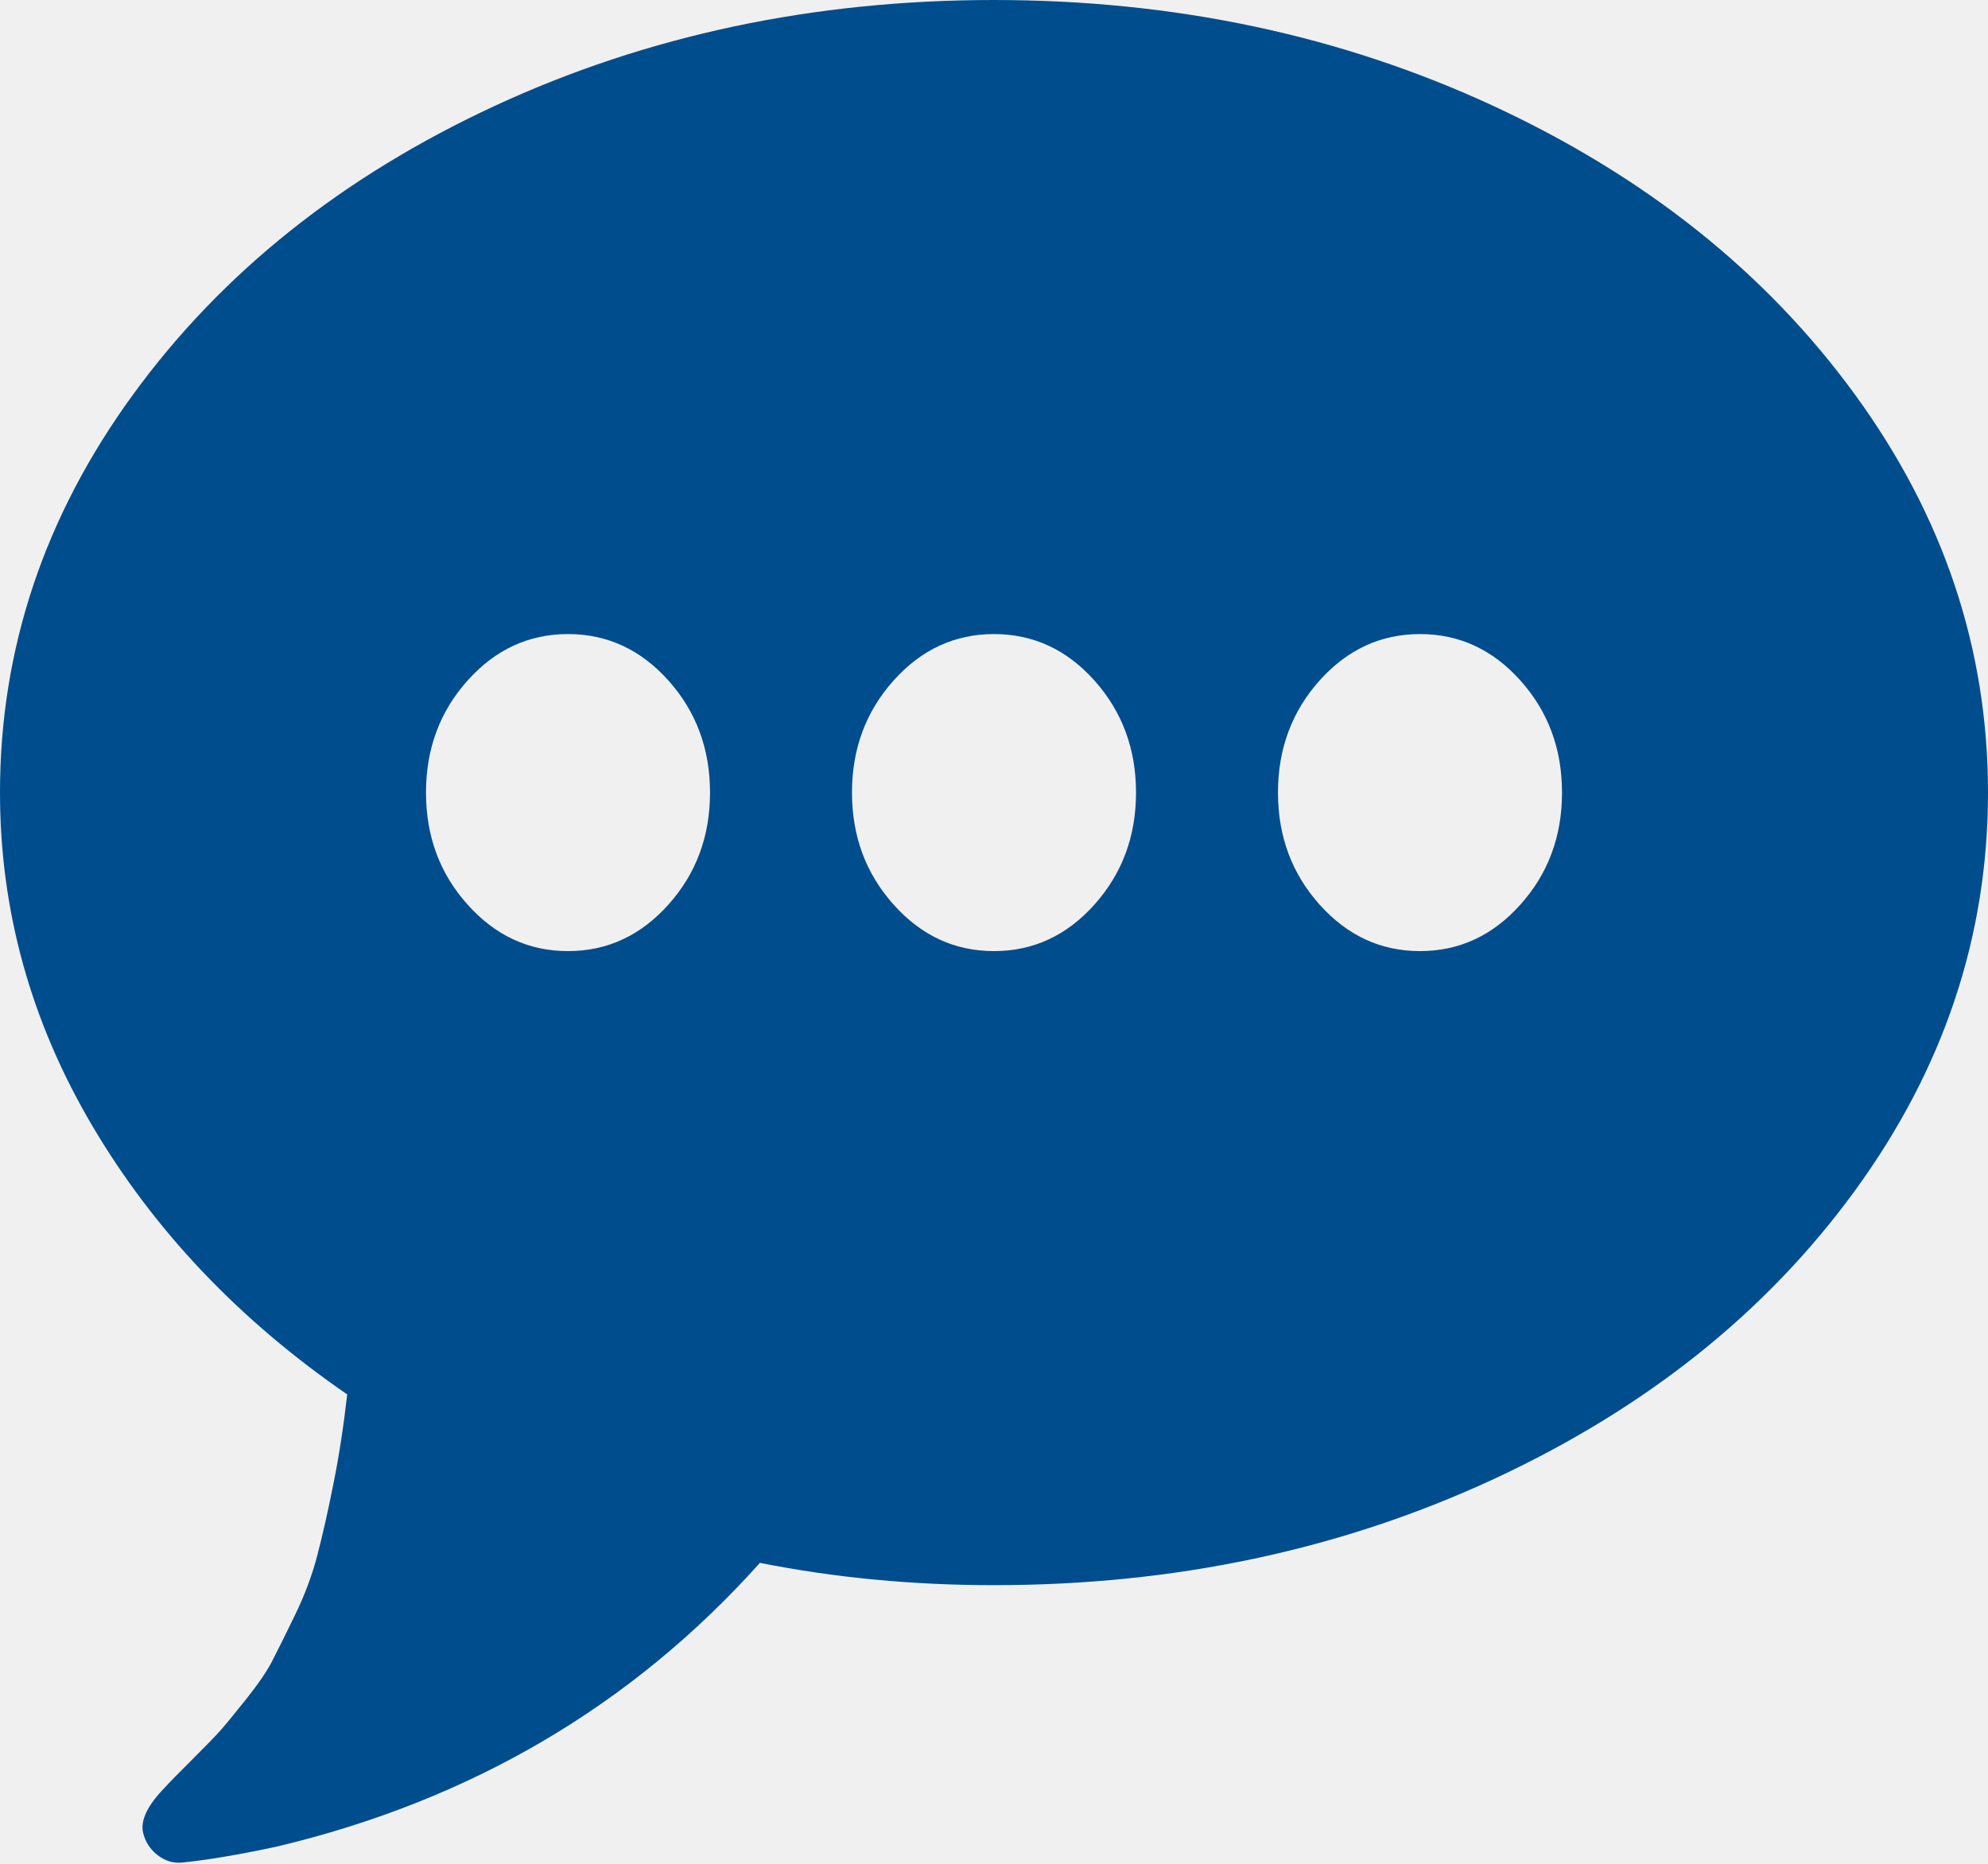
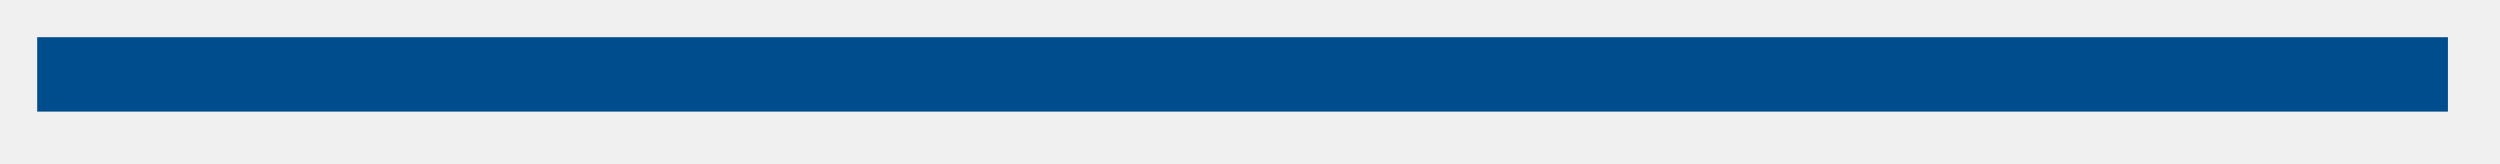
- <svg xmlns="http://www.w3.org/2000/svg" version="1.1" width="32px" height="30px">
-   <defs>
-     <pattern id="BGPattern" patternUnits="userSpaceOnUse" alignment="0 0" imageRepeat="None" />
-     <mask fill="white" id="Clip86">
-       <path d="M 10.759 14.561  C 11.205 14.063  11.429 13.462  11.429 12.757  C 11.429 12.053  11.205 11.452  10.759 10.953  C 10.312 10.455  9.774 10.206  9.143 10.206  C 8.512 10.206  7.973 10.455  7.527 10.953  C 7.08 11.452  6.857 12.053  6.857 12.757  C 6.857 13.462  7.08 14.063  7.527 14.561  C 7.973 15.06  8.512 15.309  9.143 15.309  C 9.774 15.309  10.312 15.06  10.759 14.561  Z M 17.616 14.561  C 18.062 14.063  18.286 13.462  18.286 12.757  C 18.286 12.053  18.062 11.452  17.616 10.953  C 17.17 10.455  16.631 10.206  16 10.206  C 15.369 10.206  14.83 10.455  14.384 10.953  C 13.938 11.452  13.714 12.053  13.714 12.757  C 13.714 13.462  13.938 14.063  14.384 14.561  C 14.83 15.06  15.369 15.309  16 15.309  C 16.631 15.309  17.17 15.06  17.616 14.561  Z M 24.473 14.561  C 24.92 14.063  25.143 13.462  25.143 12.757  C 25.143 12.053  24.92 11.452  24.473 10.953  C 24.027 10.455  23.488 10.206  22.857 10.206  C 22.226 10.206  21.688 10.455  21.241 10.953  C 20.795 11.452  20.571 12.053  20.571 12.757  C 20.571 13.462  20.795 14.063  21.241 14.561  C 21.688 15.06  22.226 15.309  22.857 15.309  C 23.488 15.309  24.027 15.06  24.473 14.561  Z M 29.857 6.349  C 31.286 8.309  32 10.445  32 12.757  C 32 15.07  31.286 17.206  29.857 19.166  C 28.429 21.126  26.488 22.674  24.036 23.811  C 21.583 24.947  18.905 25.515  16 25.515  C 14.69 25.515  13.435 25.395  12.232 25.156  C 10.173 27.455  7.583 28.977  4.464 29.721  C 3.845 29.854  3.333 29.94  2.929 29.98  C 2.786 29.993  2.655 29.953  2.536 29.86  C 2.417 29.767  2.339 29.648  2.304 29.502  C 2.256 29.302  2.375 29.056  2.661 28.764  C 2.72 28.698  2.86 28.555  3.08 28.336  C 3.301 28.116  3.452 27.96  3.536 27.867  C 3.619 27.774  3.759 27.605  3.955 27.359  C 4.152 27.113  4.295 26.904  4.384 26.731  C 4.473 26.558  4.595 26.312  4.75 25.993  C 4.905 25.674  5.024 25.355  5.107 25.037  C 5.19 24.718  5.277 24.336  5.366 23.89  C 5.455 23.445  5.53 22.963  5.589 22.445  C 3.851 21.249  2.485 19.811  1.491 18.13  C 0.497 16.449  0 14.658  0 12.757  C 0 10.445  0.714 8.309  2.143 6.349  C 3.571 4.389  5.512 2.841  7.964 1.704  C 10.417 0.568  13.095 0  16 0  C 18.905 0  21.583 0.568  24.036 1.704  C 26.488 2.841  28.429 4.389  29.857 6.349  Z " fill-rule="evenodd" />
-     </mask>
-   </defs>
-   <g transform="matrix(1 0 0 1 -106 -65 )">
-     <path d="M 10.759 14.561  C 11.205 14.063  11.429 13.462  11.429 12.757  C 11.429 12.053  11.205 11.452  10.759 10.953  C 10.312 10.455  9.774 10.206  9.143 10.206  C 8.512 10.206  7.973 10.455  7.527 10.953  C 7.08 11.452  6.857 12.053  6.857 12.757  C 6.857 13.462  7.08 14.063  7.527 14.561  C 7.973 15.06  8.512 15.309  9.143 15.309  C 9.774 15.309  10.312 15.06  10.759 14.561  Z M 17.616 14.561  C 18.062 14.063  18.286 13.462  18.286 12.757  C 18.286 12.053  18.062 11.452  17.616 10.953  C 17.17 10.455  16.631 10.206  16 10.206  C 15.369 10.206  14.83 10.455  14.384 10.953  C 13.938 11.452  13.714 12.053  13.714 12.757  C 13.714 13.462  13.938 14.063  14.384 14.561  C 14.83 15.06  15.369 15.309  16 15.309  C 16.631 15.309  17.17 15.06  17.616 14.561  Z M 24.473 14.561  C 24.92 14.063  25.143 13.462  25.143 12.757  C 25.143 12.053  24.92 11.452  24.473 10.953  C 24.027 10.455  23.488 10.206  22.857 10.206  C 22.226 10.206  21.688 10.455  21.241 10.953  C 20.795 11.452  20.571 12.053  20.571 12.757  C 20.571 13.462  20.795 14.063  21.241 14.561  C 21.688 15.06  22.226 15.309  22.857 15.309  C 23.488 15.309  24.027 15.06  24.473 14.561  Z M 29.857 6.349  C 31.286 8.309  32 10.445  32 12.757  C 32 15.07  31.286 17.206  29.857 19.166  C 28.429 21.126  26.488 22.674  24.036 23.811  C 21.583 24.947  18.905 25.515  16 25.515  C 14.69 25.515  13.435 25.395  12.232 25.156  C 10.173 27.455  7.583 28.977  4.464 29.721  C 3.845 29.854  3.333 29.94  2.929 29.98  C 2.786 29.993  2.655 29.953  2.536 29.86  C 2.417 29.767  2.339 29.648  2.304 29.502  C 2.256 29.302  2.375 29.056  2.661 28.764  C 2.72 28.698  2.86 28.555  3.08 28.336  C 3.301 28.116  3.452 27.96  3.536 27.867  C 3.619 27.774  3.759 27.605  3.955 27.359  C 4.152 27.113  4.295 26.904  4.384 26.731  C 4.473 26.558  4.595 26.312  4.75 25.993  C 4.905 25.674  5.024 25.355  5.107 25.037  C 5.19 24.718  5.277 24.336  5.366 23.89  C 5.455 23.445  5.53 22.963  5.589 22.445  C 3.851 21.249  2.485 19.811  1.491 18.13  C 0.497 16.449  0 14.658  0 12.757  C 0 10.445  0.714 8.309  2.143 6.349  C 3.571 4.389  5.512 2.841  7.964 1.704  C 10.417 0.568  13.095 0  16 0  C 18.905 0  21.583 0.568  24.036 1.704  C 26.488 2.841  28.429 4.389  29.857 6.349  Z " fill-rule="nonzero" fill="rgba(0, 77, 141, 1)" stroke="none" transform="matrix(1 0 0 1 106 65 )" class="fill" />
-     <path d="M 10.759 14.561  C 11.205 14.063  11.429 13.462  11.429 12.757  C 11.429 12.053  11.205 11.452  10.759 10.953  C 10.312 10.455  9.774 10.206  9.143 10.206  C 8.512 10.206  7.973 10.455  7.527 10.953  C 7.08 11.452  6.857 12.053  6.857 12.757  C 6.857 13.462  7.08 14.063  7.527 14.561  C 7.973 15.06  8.512 15.309  9.143 15.309  C 9.774 15.309  10.312 15.06  10.759 14.561  Z " stroke-width="0" stroke-dasharray="0" stroke="rgba(255, 255, 255, 0)" fill="none" transform="matrix(1 0 0 1 106 65 )" class="stroke" mask="url(#Clip86)" />
-     <path d="M 17.616 14.561  C 18.062 14.063  18.286 13.462  18.286 12.757  C 18.286 12.053  18.062 11.452  17.616 10.953  C 17.17 10.455  16.631 10.206  16 10.206  C 15.369 10.206  14.83 10.455  14.384 10.953  C 13.938 11.452  13.714 12.053  13.714 12.757  C 13.714 13.462  13.938 14.063  14.384 14.561  C 14.83 15.06  15.369 15.309  16 15.309  C 16.631 15.309  17.17 15.06  17.616 14.561  Z " stroke-width="0" stroke-dasharray="0" stroke="rgba(255, 255, 255, 0)" fill="none" transform="matrix(1 0 0 1 106 65 )" class="stroke" mask="url(#Clip86)" />
-     <path d="M 24.473 14.561  C 24.92 14.063  25.143 13.462  25.143 12.757  C 25.143 12.053  24.92 11.452  24.473 10.953  C 24.027 10.455  23.488 10.206  22.857 10.206  C 22.226 10.206  21.688 10.455  21.241 10.953  C 20.795 11.452  20.571 12.053  20.571 12.757  C 20.571 13.462  20.795 14.063  21.241 14.561  C 21.688 15.06  22.226 15.309  22.857 15.309  C 23.488 15.309  24.027 15.06  24.473 14.561  Z " stroke-width="0" stroke-dasharray="0" stroke="rgba(255, 255, 255, 0)" fill="none" transform="matrix(1 0 0 1 106 65 )" class="stroke" mask="url(#Clip86)" />
-     <path d="M 29.857 6.349  C 31.286 8.309  32 10.445  32 12.757  C 32 15.07  31.286 17.206  29.857 19.166  C 28.429 21.126  26.488 22.674  24.036 23.811  C 21.583 24.947  18.905 25.515  16 25.515  C 14.69 25.515  13.435 25.395  12.232 25.156  C 10.173 27.455  7.583 28.977  4.464 29.721  C 3.845 29.854  3.333 29.94  2.929 29.98  C 2.786 29.993  2.655 29.953  2.536 29.86  C 2.417 29.767  2.339 29.648  2.304 29.502  C 2.256 29.302  2.375 29.056  2.661 28.764  C 2.72 28.698  2.86 28.555  3.08 28.336  C 3.301 28.116  3.452 27.96  3.536 27.867  C 3.619 27.774  3.759 27.605  3.955 27.359  C 4.152 27.113  4.295 26.904  4.384 26.731  C 4.473 26.558  4.595 26.312  4.75 25.993  C 4.905 25.674  5.024 25.355  5.107 25.037  C 5.19 24.718  5.277 24.336  5.366 23.89  C 5.455 23.445  5.53 22.963  5.589 22.445  C 3.851 21.249  2.485 19.811  1.491 18.13  C 0.497 16.449  0 14.658  0 12.757  C 0 10.445  0.714 8.309  2.143 6.349  C 3.571 4.389  5.512 2.841  7.964 1.704  C 10.417 0.568  13.095 0  16 0  C 18.905 0  21.583 0.568  24.036 1.704  C 26.488 2.841  28.429 4.389  29.857 6.349  Z " stroke-width="0" stroke-dasharray="0" stroke="rgba(255, 255, 255, 0)" fill="none" transform="matrix(1 0 0 1 106 65 )" class="stroke" mask="url(#Clip86)" />
+ <svg xmlns="http://www.w3.org/2000/svg" version="1.1" width="168px" height="11px">
+   <g transform="matrix(1 0 0 1 -229.5 -45.5 )">
+     <path d="M 0 2.5  L 162 2.5  " stroke-width="5" stroke-dasharray="0" stroke="rgba(0, 77, 141, 1)" fill="none" transform="matrix(1 0 0 1 232 48 )" class="stroke" />
  </g>
</svg>
